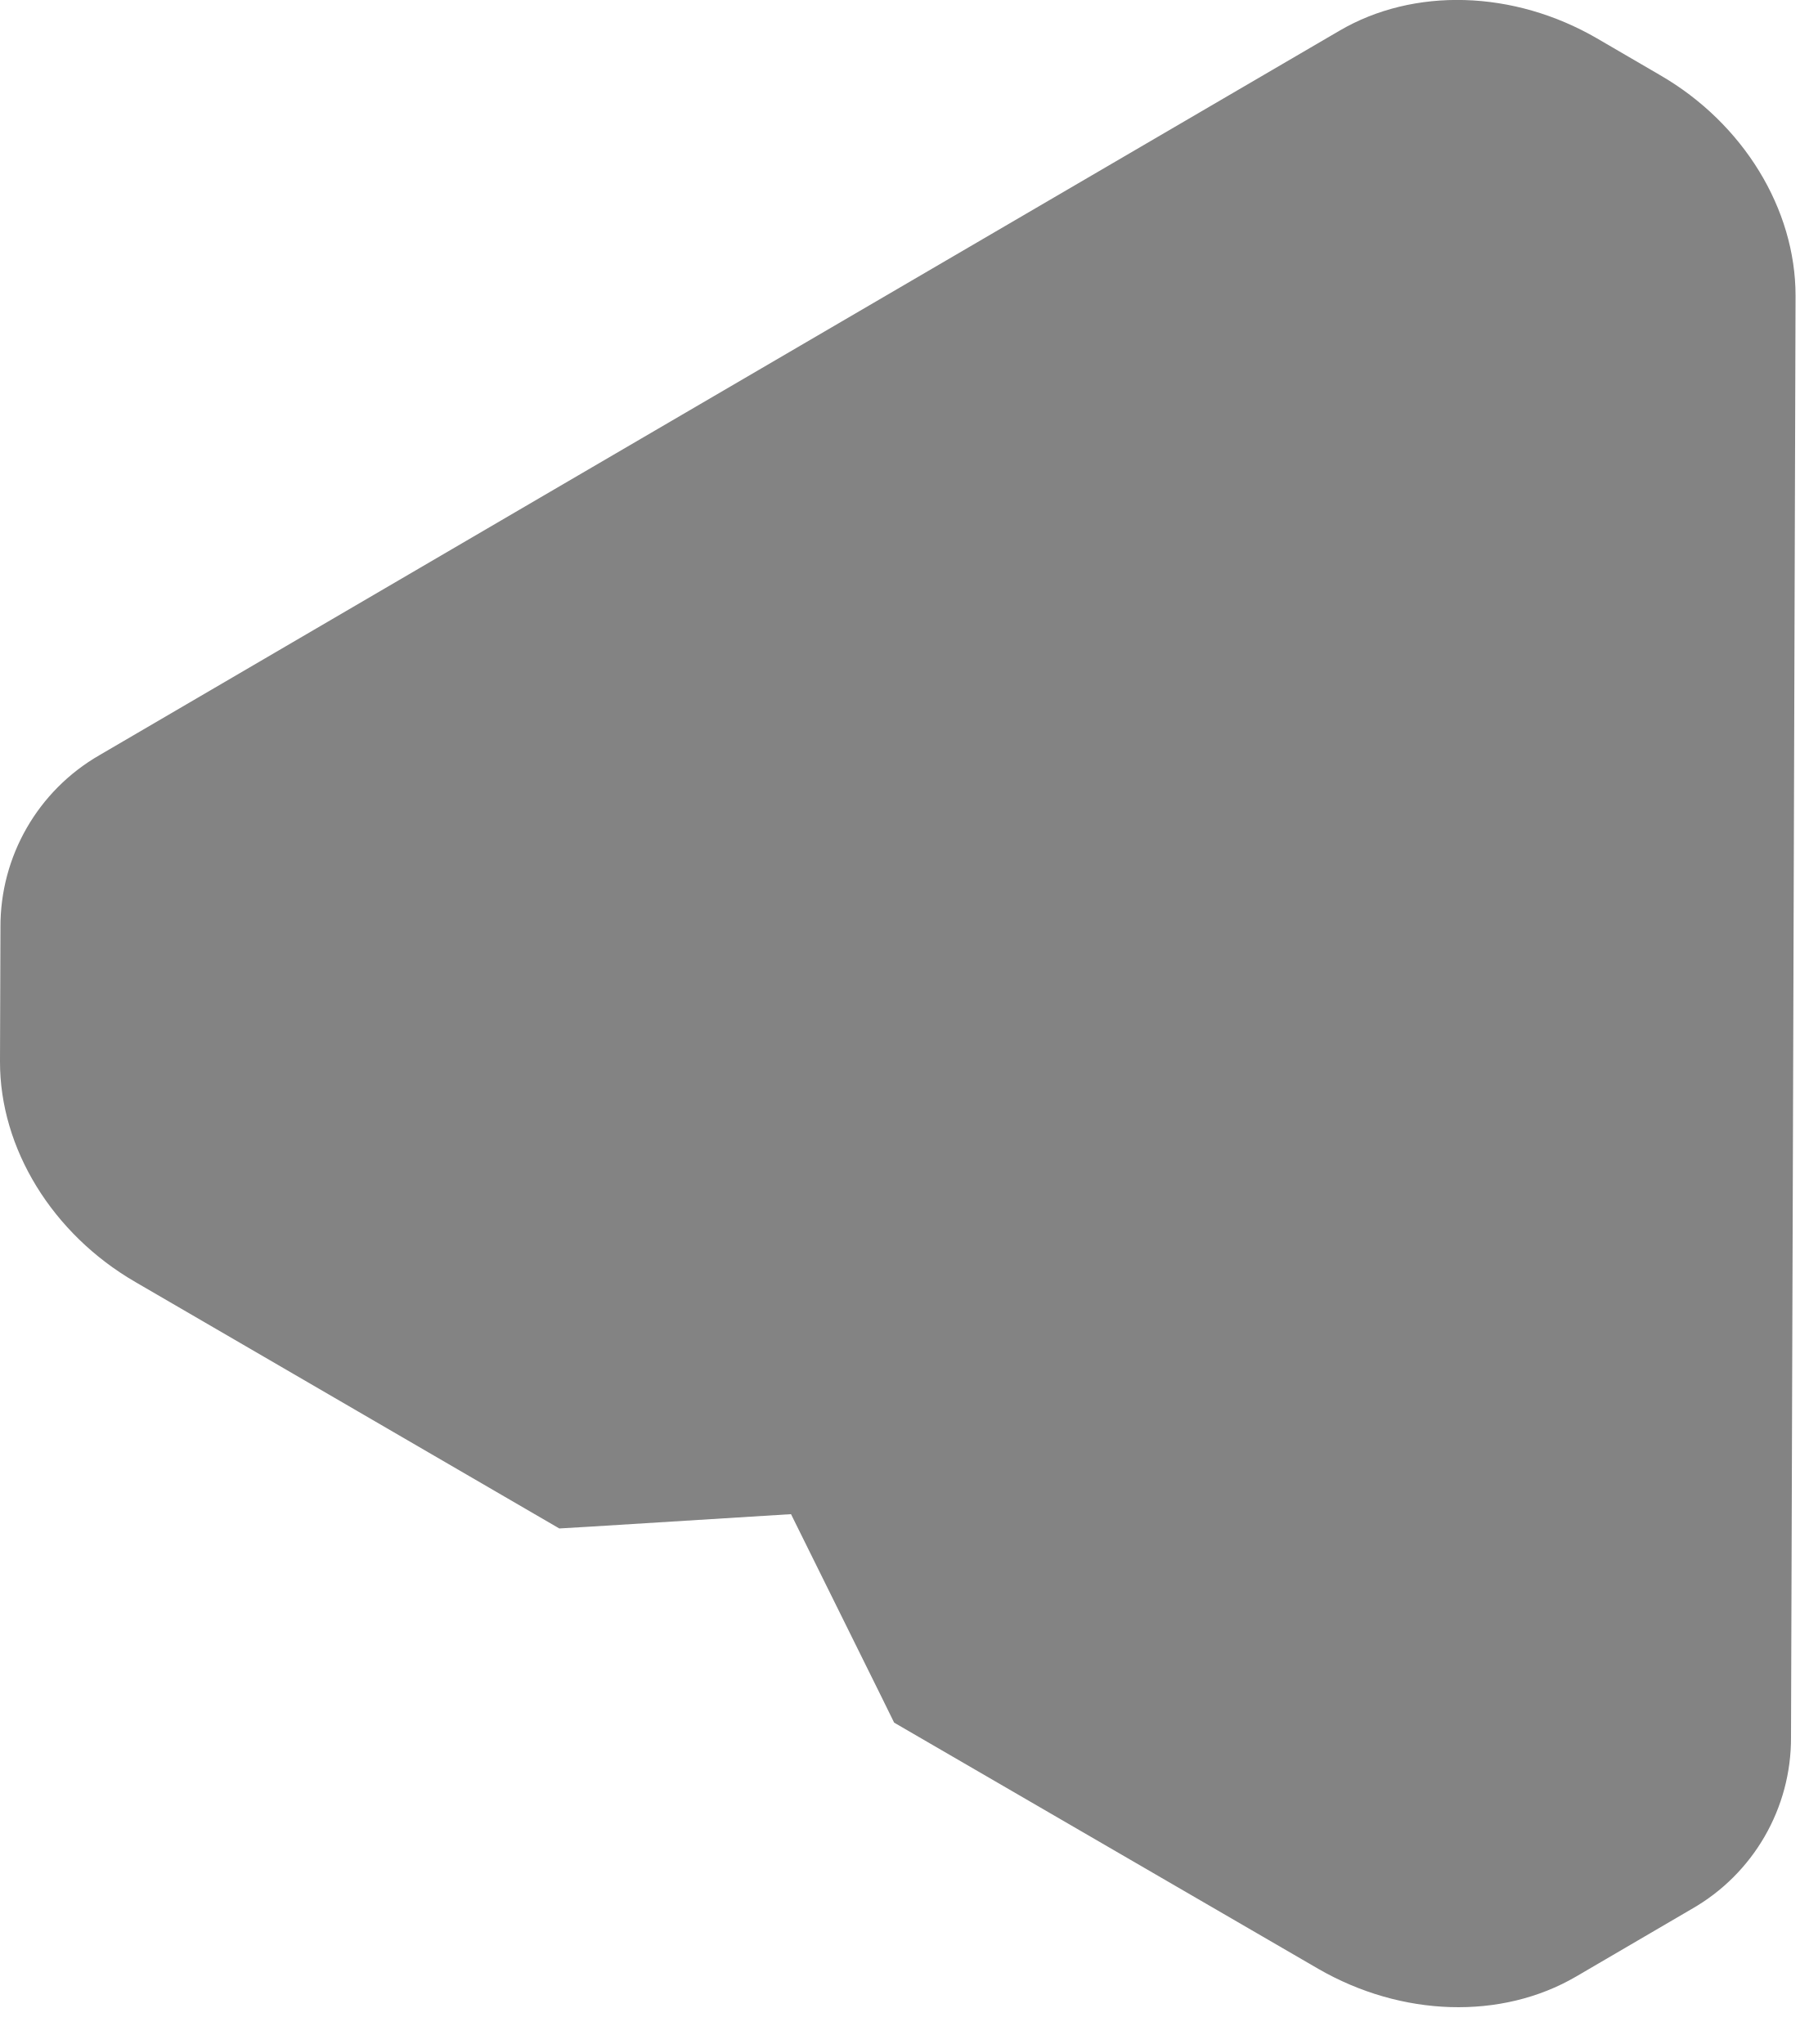
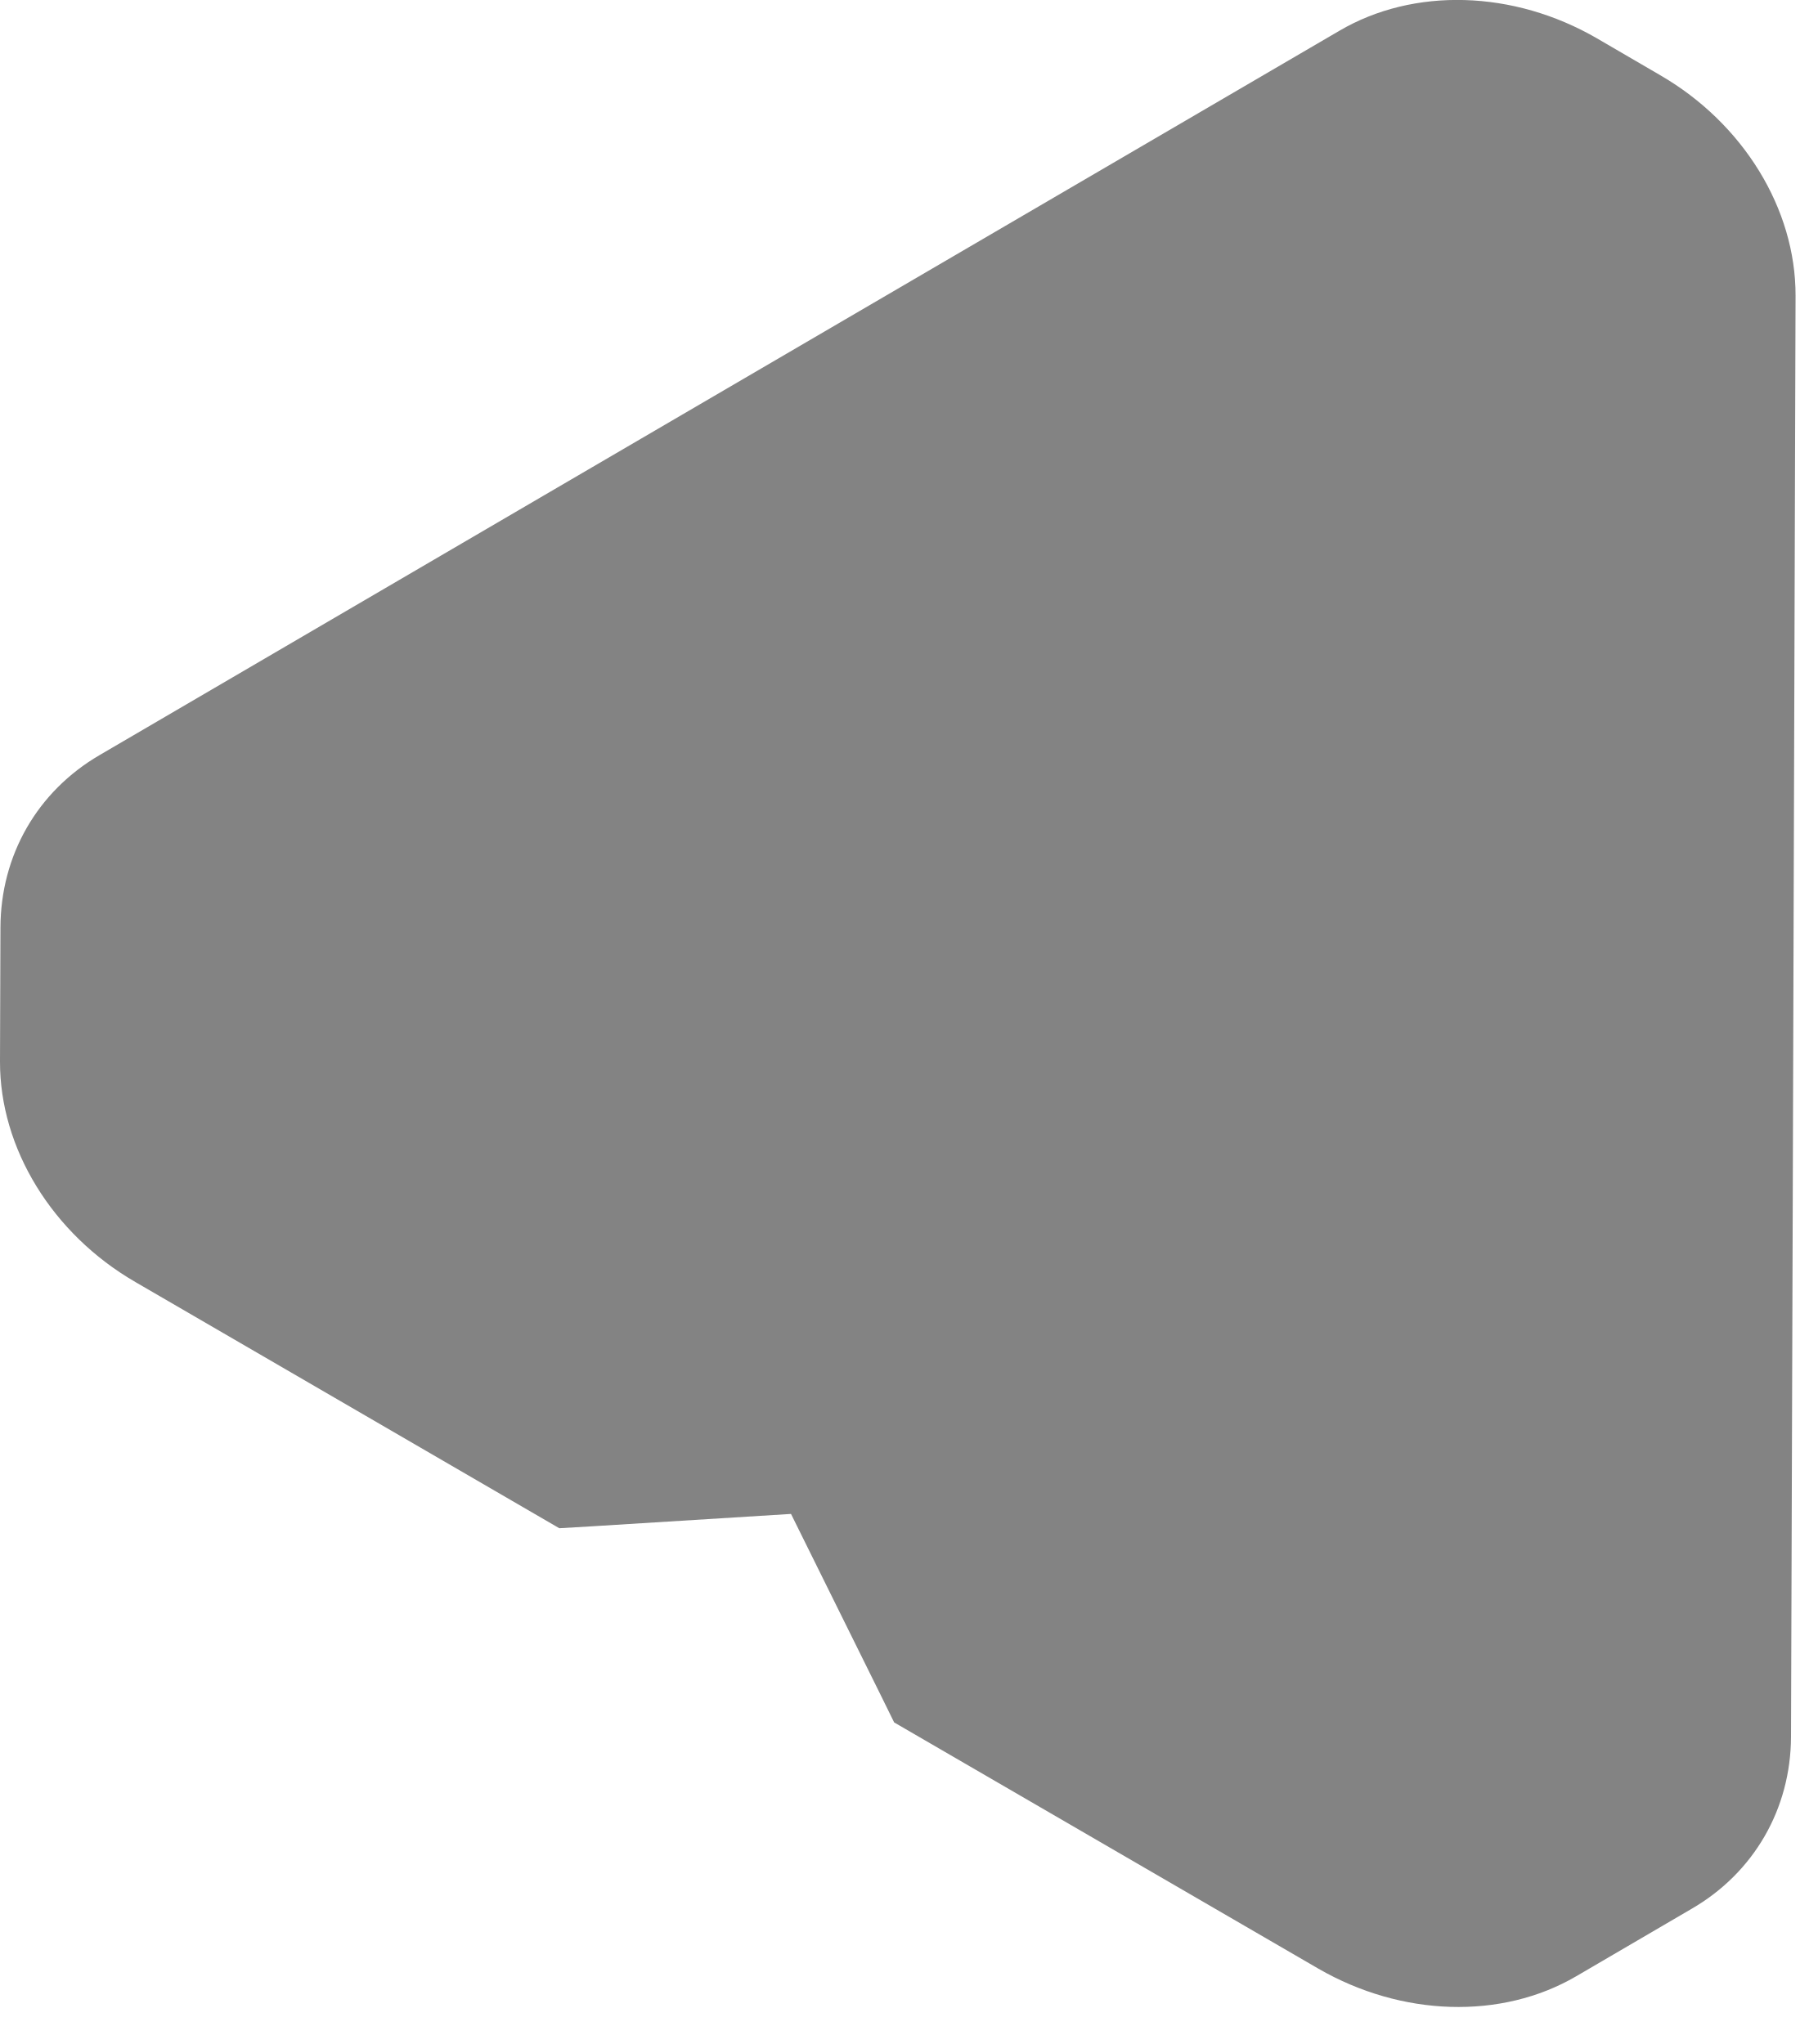
- <svg xmlns="http://www.w3.org/2000/svg" width="8" height="9" fill="none">
-   <path d="m7.884 7.647.008-2.468.012-3.877c0-.382-.23-.759-.596-.971L7.03.169c-.367-.213-.807-.226-1.135-.033l-3.5 2.045L.438 3.325a.87.87 0 0 0-.436.759L0 4.674c-.001.382.23.759.596.971L2.462 6.73l.136-.008.884-.055.394.796.06.122 1.867 1.084c.367.212.806.226 1.135.034l.508-.297a.866.866 0 0 0 .438-.758Z" fill="#838383" />
+ <svg xmlns="http://www.w3.org/2000/svg" width="8" height="9" viewBox="0 0 8 9" fill="none">
+   <path d="M7.884 7.647L7.892 5.179L7.904 1.302C7.905 0.92 7.674 0.543 7.308 0.331L7.03 0.169C6.663 -0.044 6.223 -0.057 5.895 0.136L2.395 2.181L0.438 3.325C0.164 3.485 0.003 3.766 0.002 4.084L3.87613e-06 4.674C-0.001 5.056 0.23 5.433 0.596 5.645L2.462 6.729L2.598 6.721L3.482 6.666L3.876 7.462L3.936 7.584L5.803 8.668C6.17 8.88 6.609 8.894 6.938 8.702L7.446 8.405C7.721 8.246 7.883 7.964 7.884 7.647Z" fill="#838383" />
</svg>
